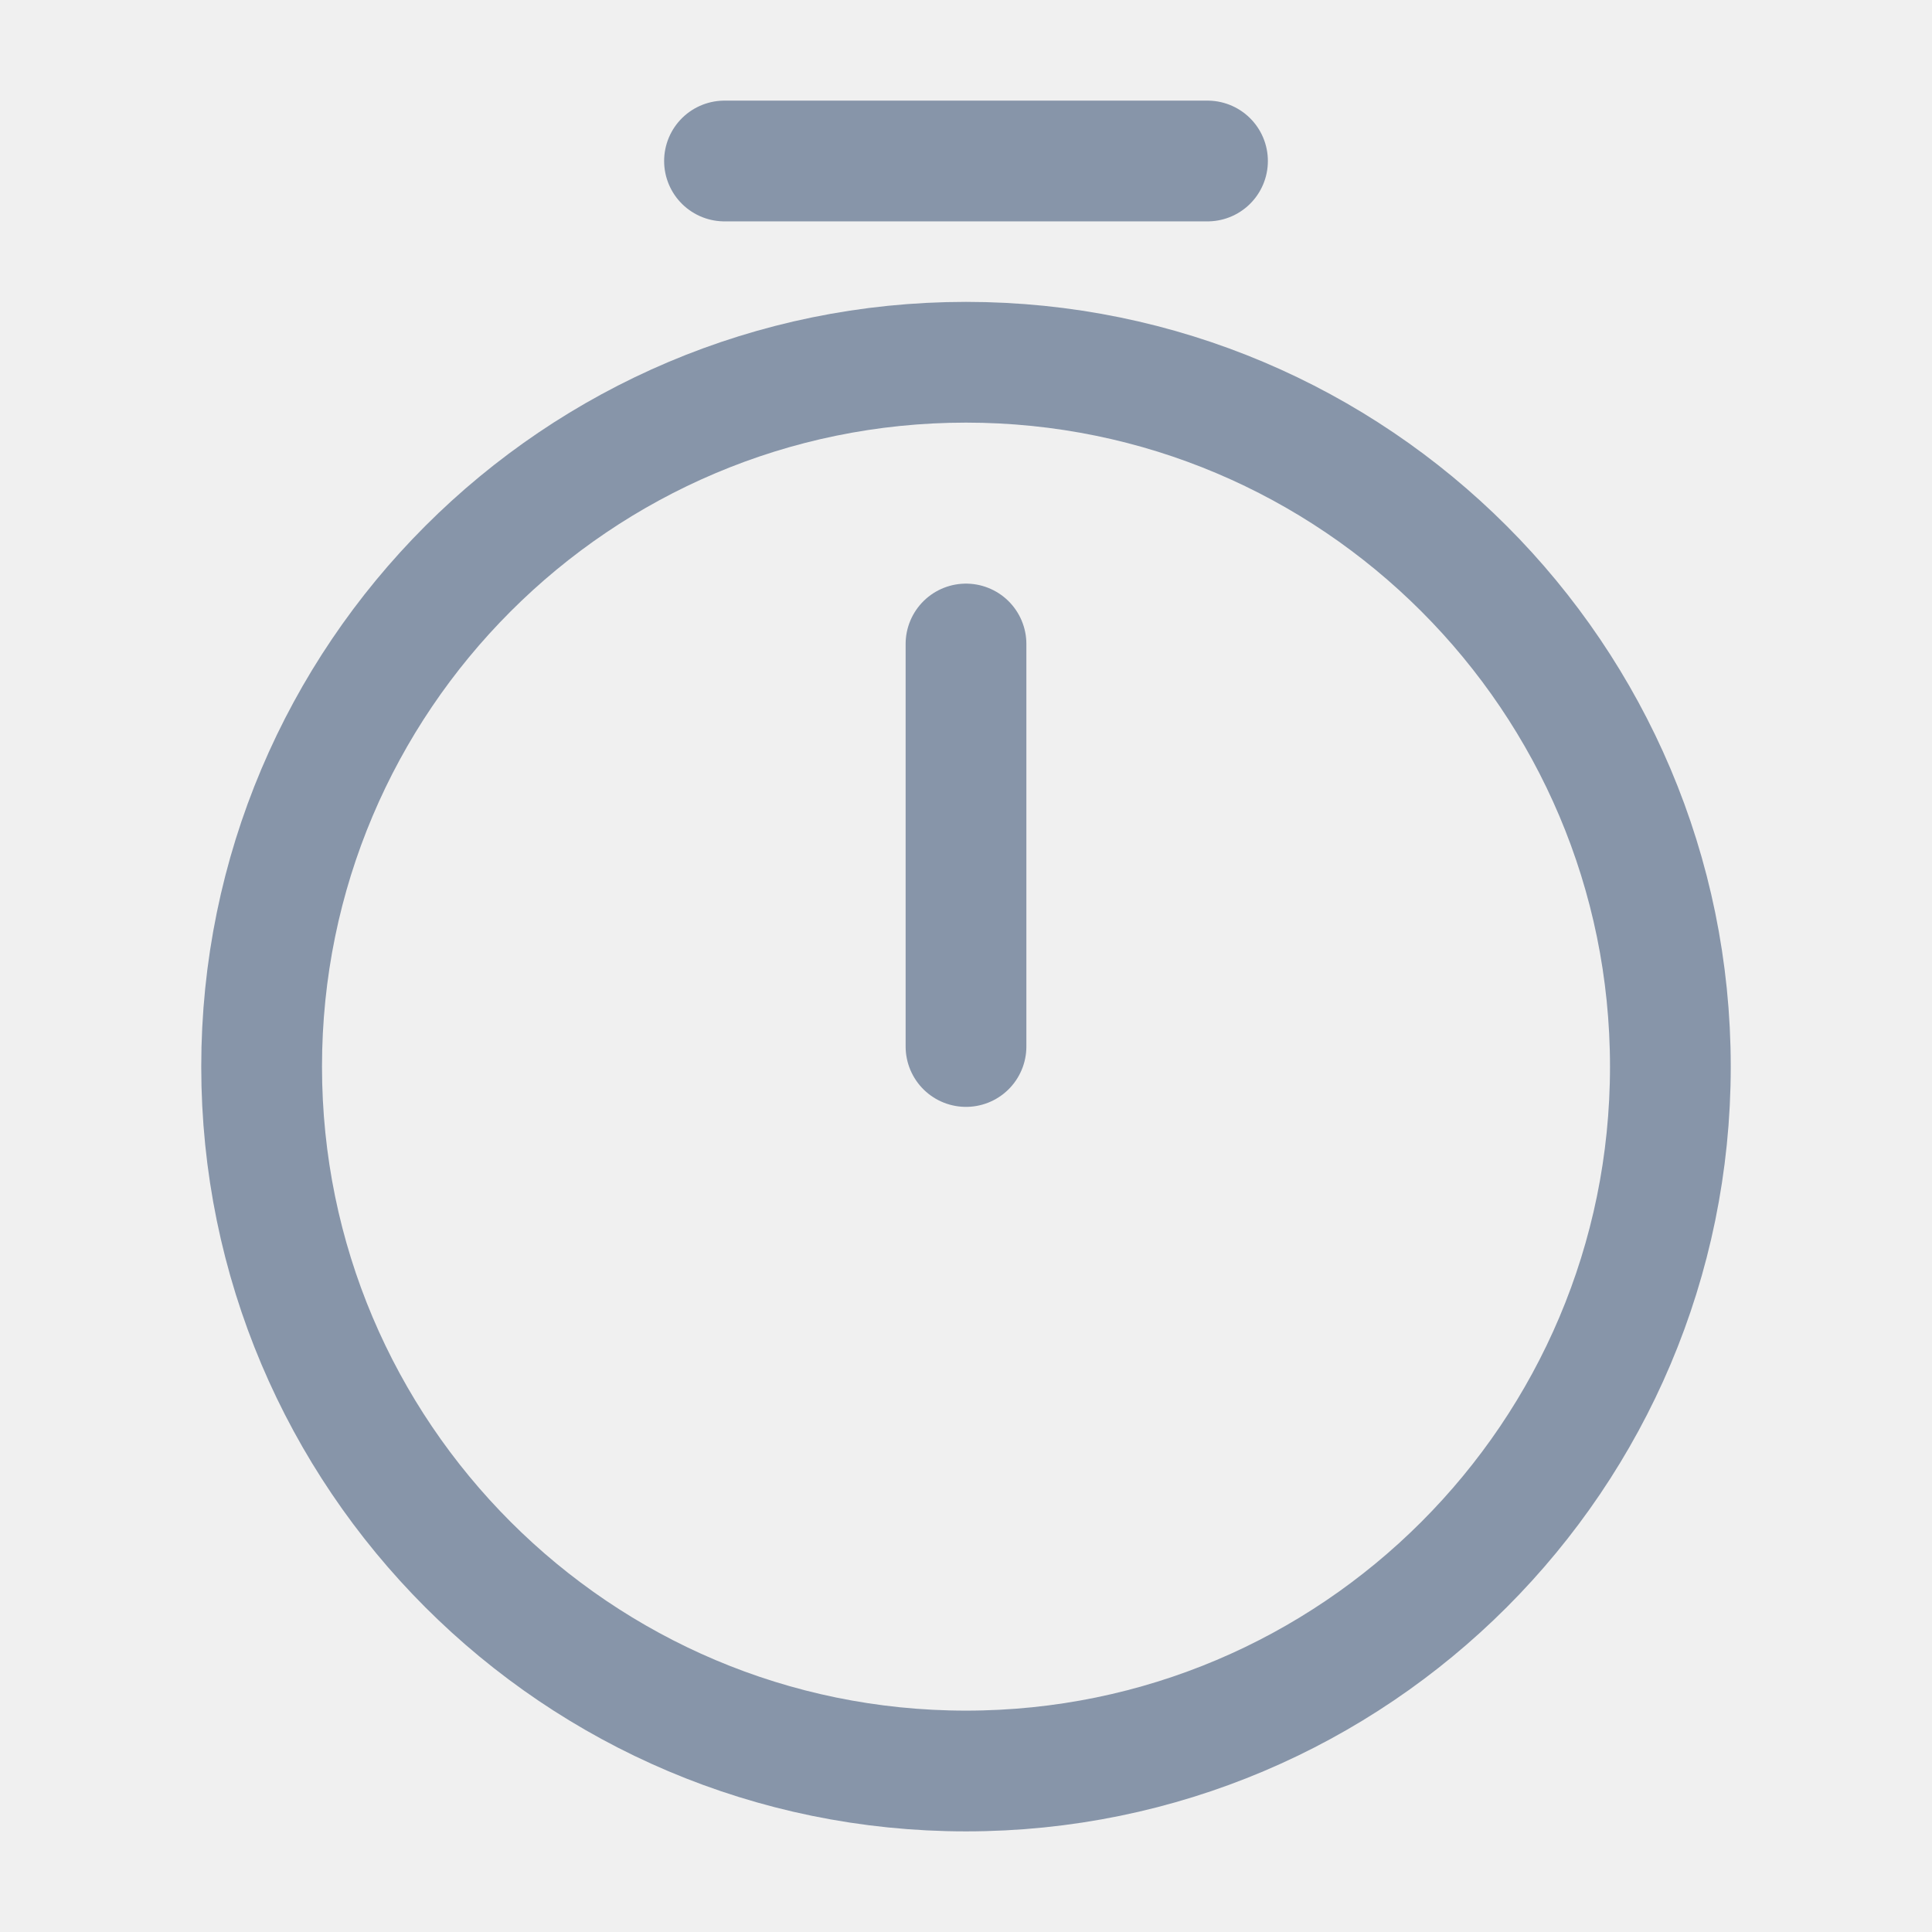
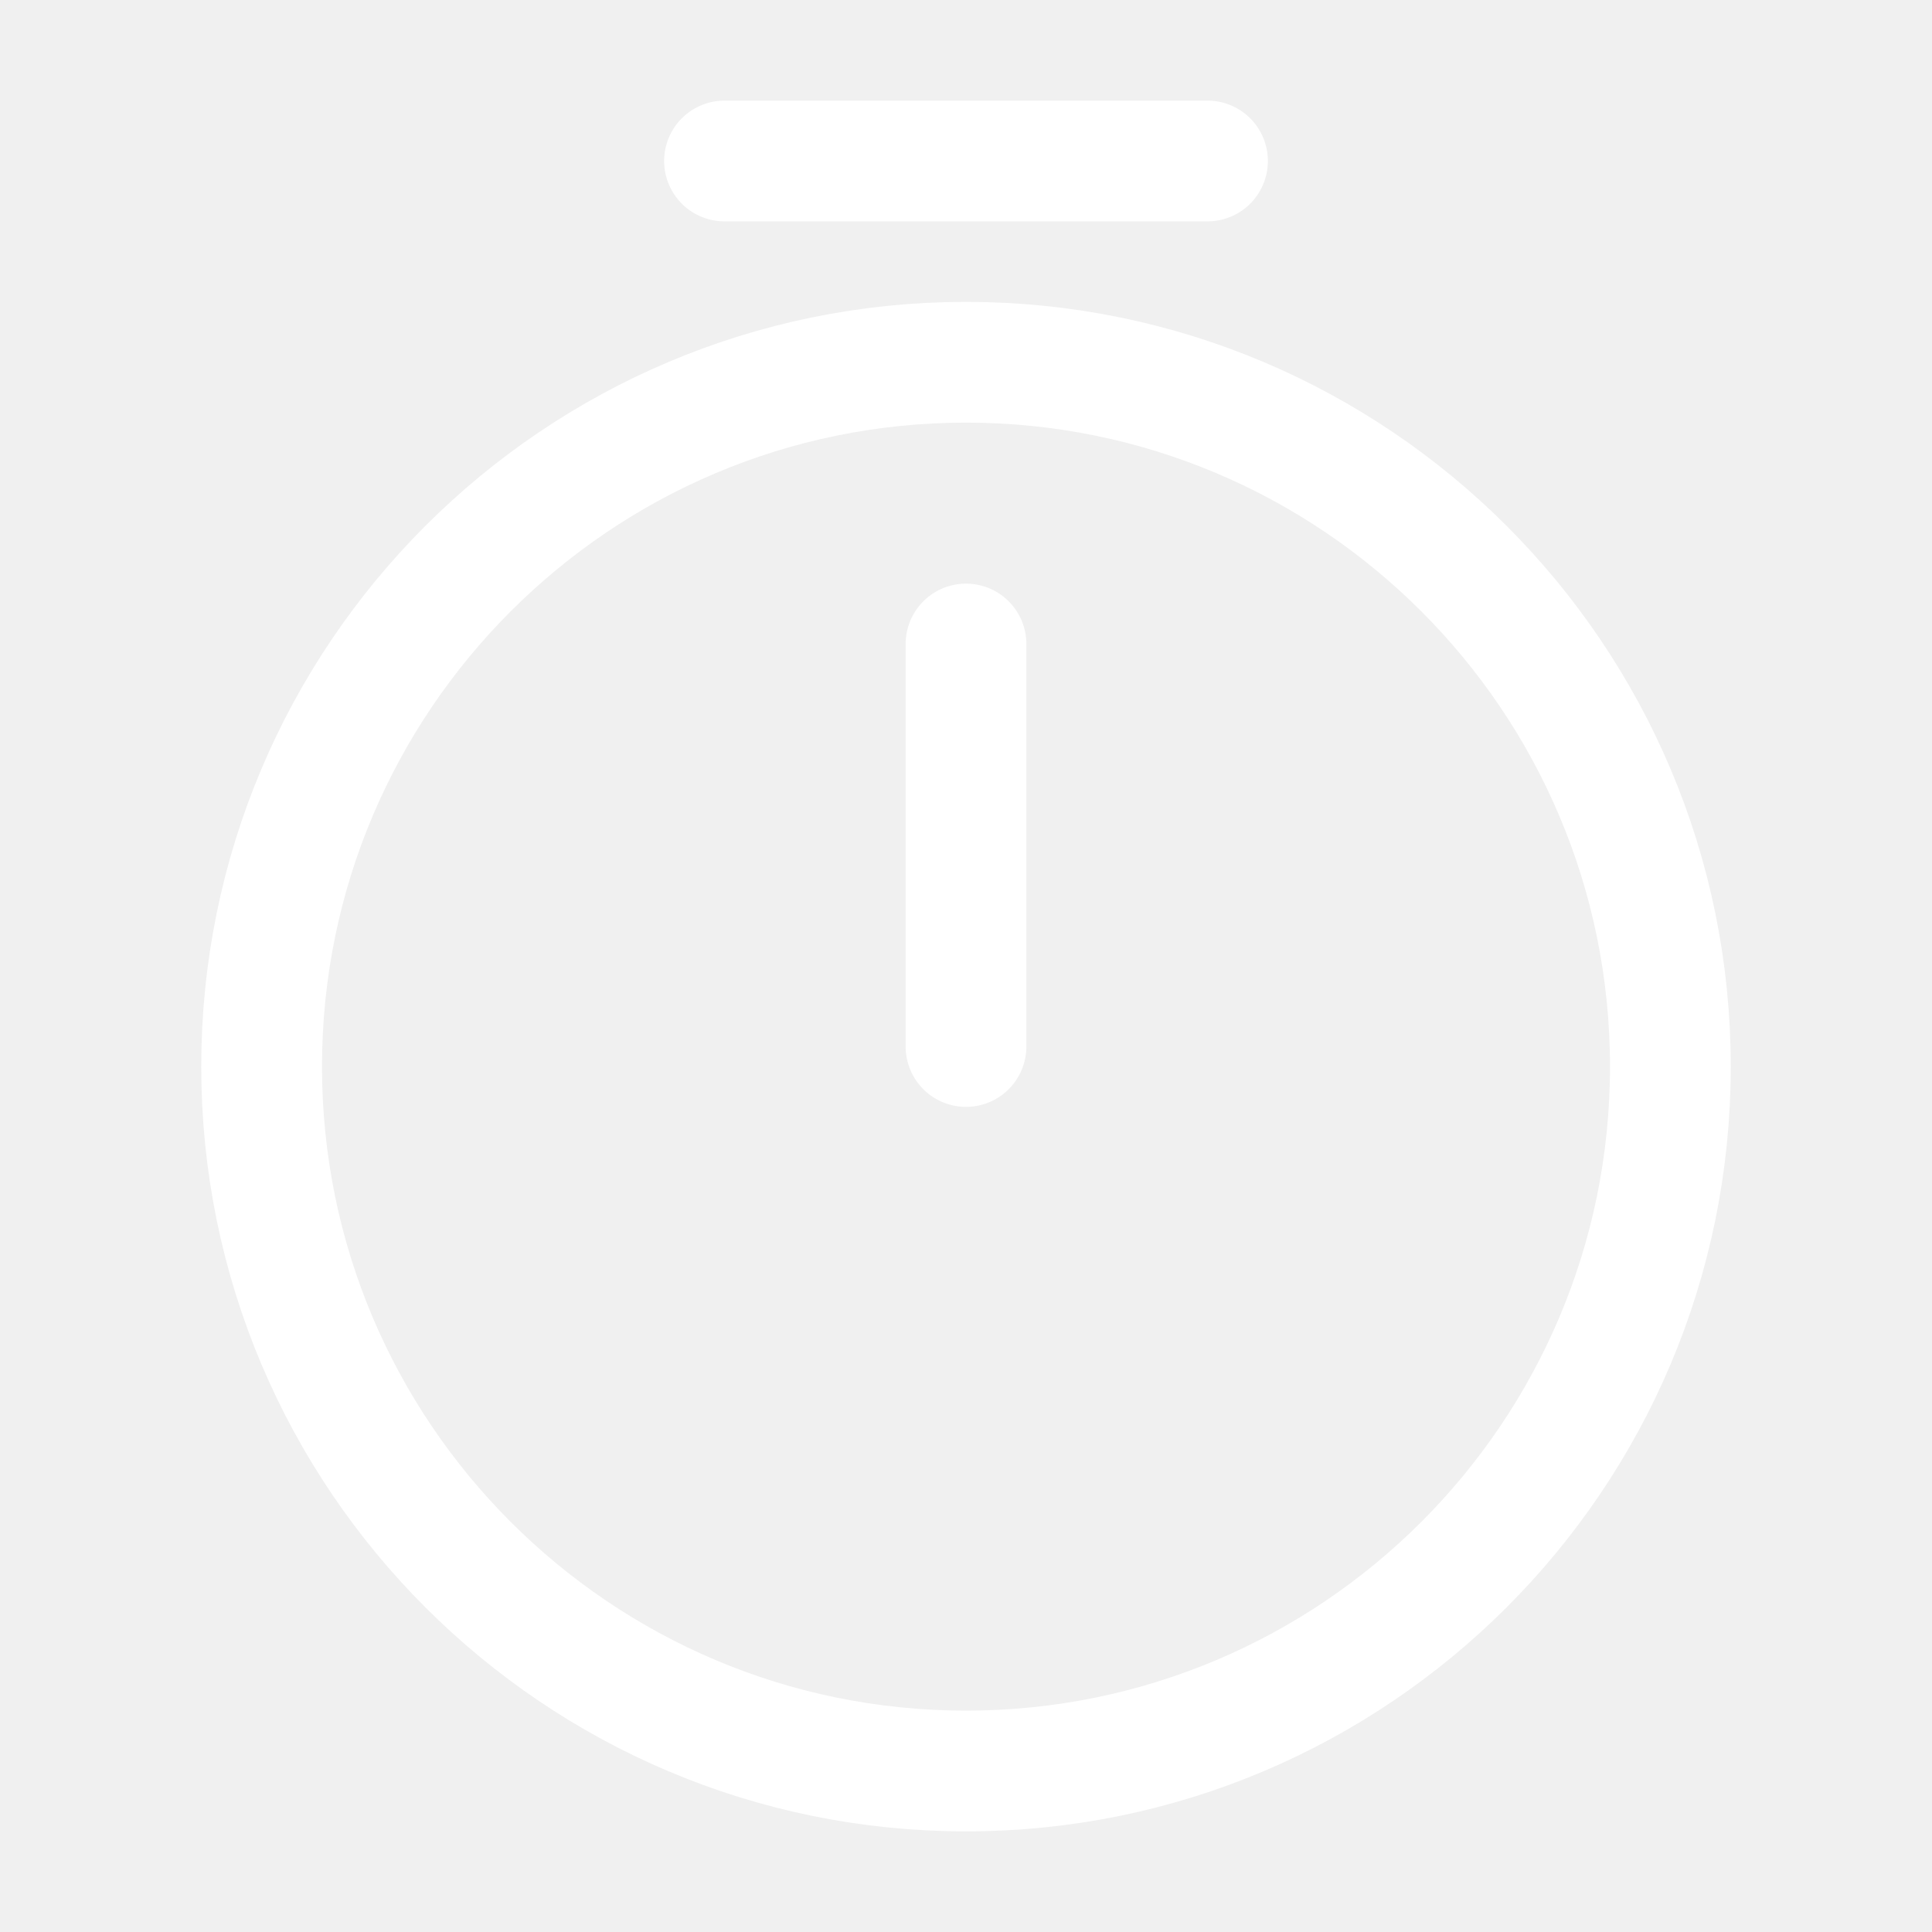
<svg xmlns="http://www.w3.org/2000/svg" width="24" height="24" viewBox="0 0 24 24" fill="none">
-   <path d="M20.75 13.25C20.75 18.08 16.83 22 12 22C7.17 22 3.25 18.08 3.25 13.25C3.25 8.42 7.17 4.5 12 4.5C16.83 4.5 20.75 8.42 20.75 13.25Z" stroke="#8795A9" stroke-width="1.5" stroke-linecap="round" stroke-linejoin="round" />
-   <path d="M12 8V13" stroke="#8795A9" stroke-width="1.5" stroke-linecap="round" stroke-linejoin="round" />
-   <path d="M9 2H15" stroke="#8795A9" stroke-width="1.5" stroke-miterlimit="10" stroke-linecap="round" stroke-linejoin="round" />
+   <path d="M20.75 13.25C20.75 18.08 16.83 22 12 22C7.17 22 3.25 18.08 3.25 13.25C3.25 8.42 7.17 4.5 12 4.5C16.83 4.5 20.75 8.42 20.75 13.25Z" stroke="white" stroke-width="1.5" stroke-linecap="round" stroke-linejoin="round" />
+   <path d="M12 8V13" stroke="white" stroke-width="1.5" stroke-linecap="round" stroke-linejoin="round" />
+   <path d="M9 2H15" stroke="white" stroke-width="1.5" stroke-miterlimit="10" stroke-linecap="round" stroke-linejoin="round" />
</svg>
